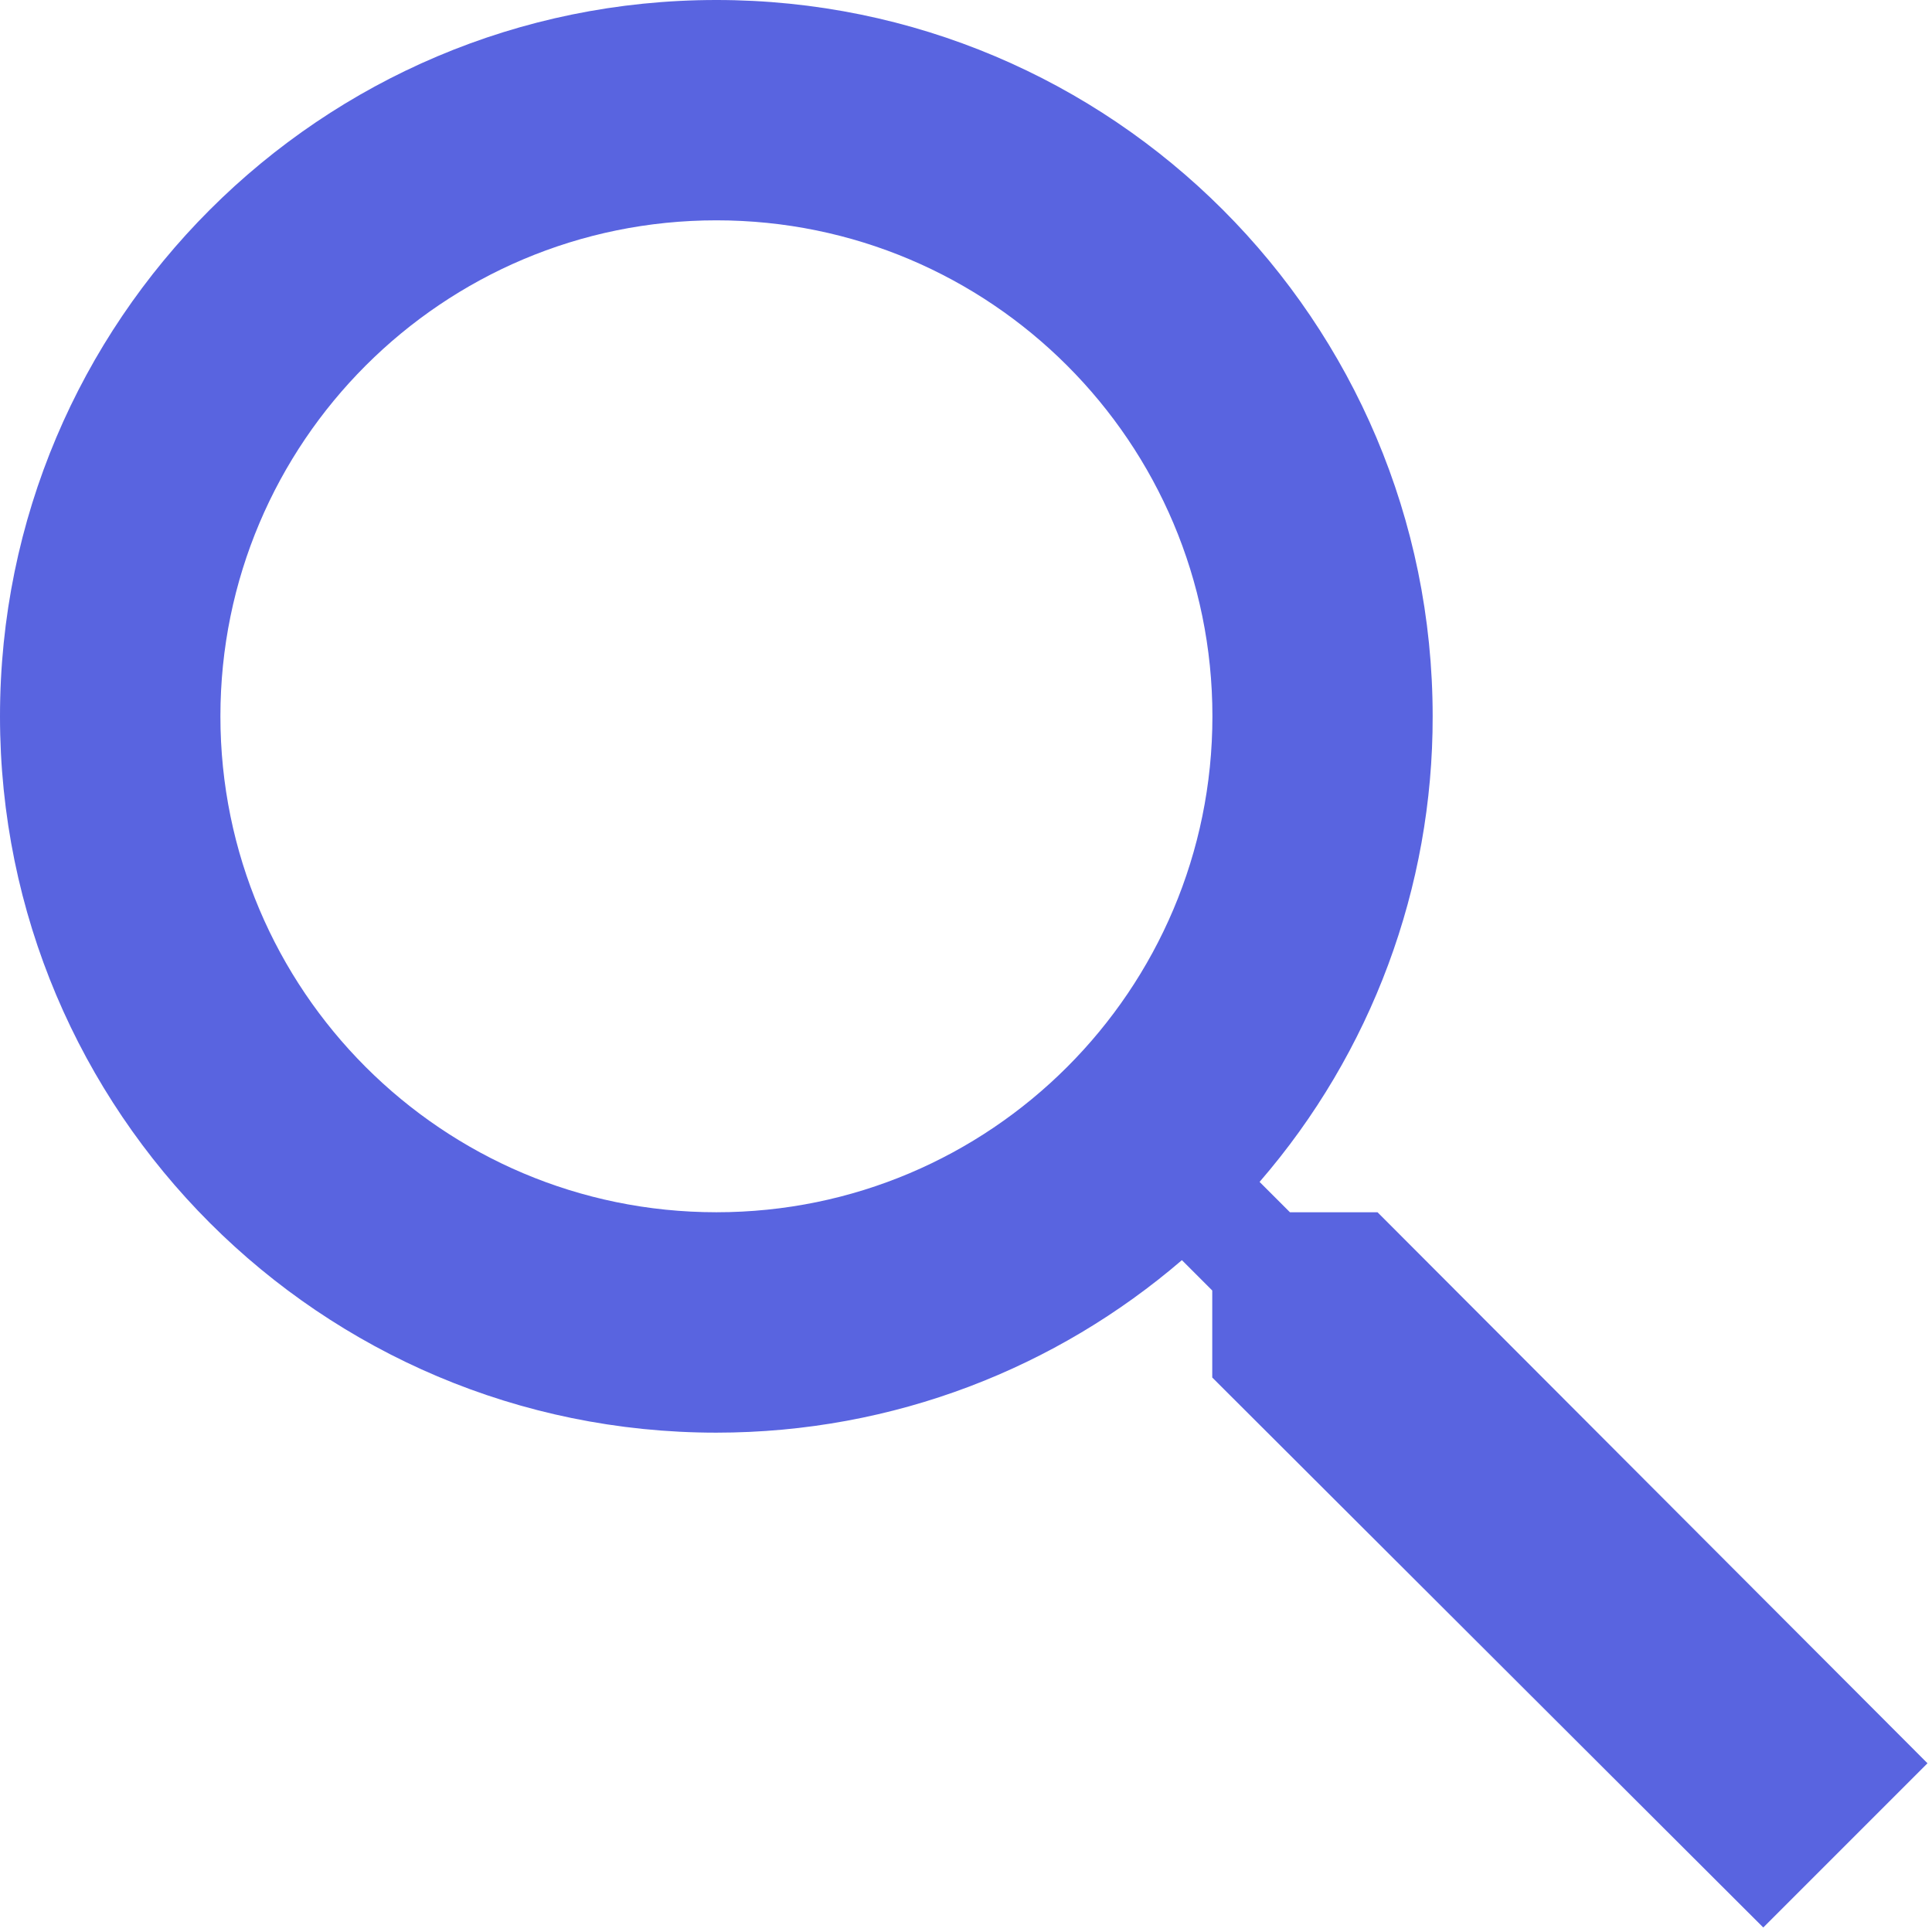
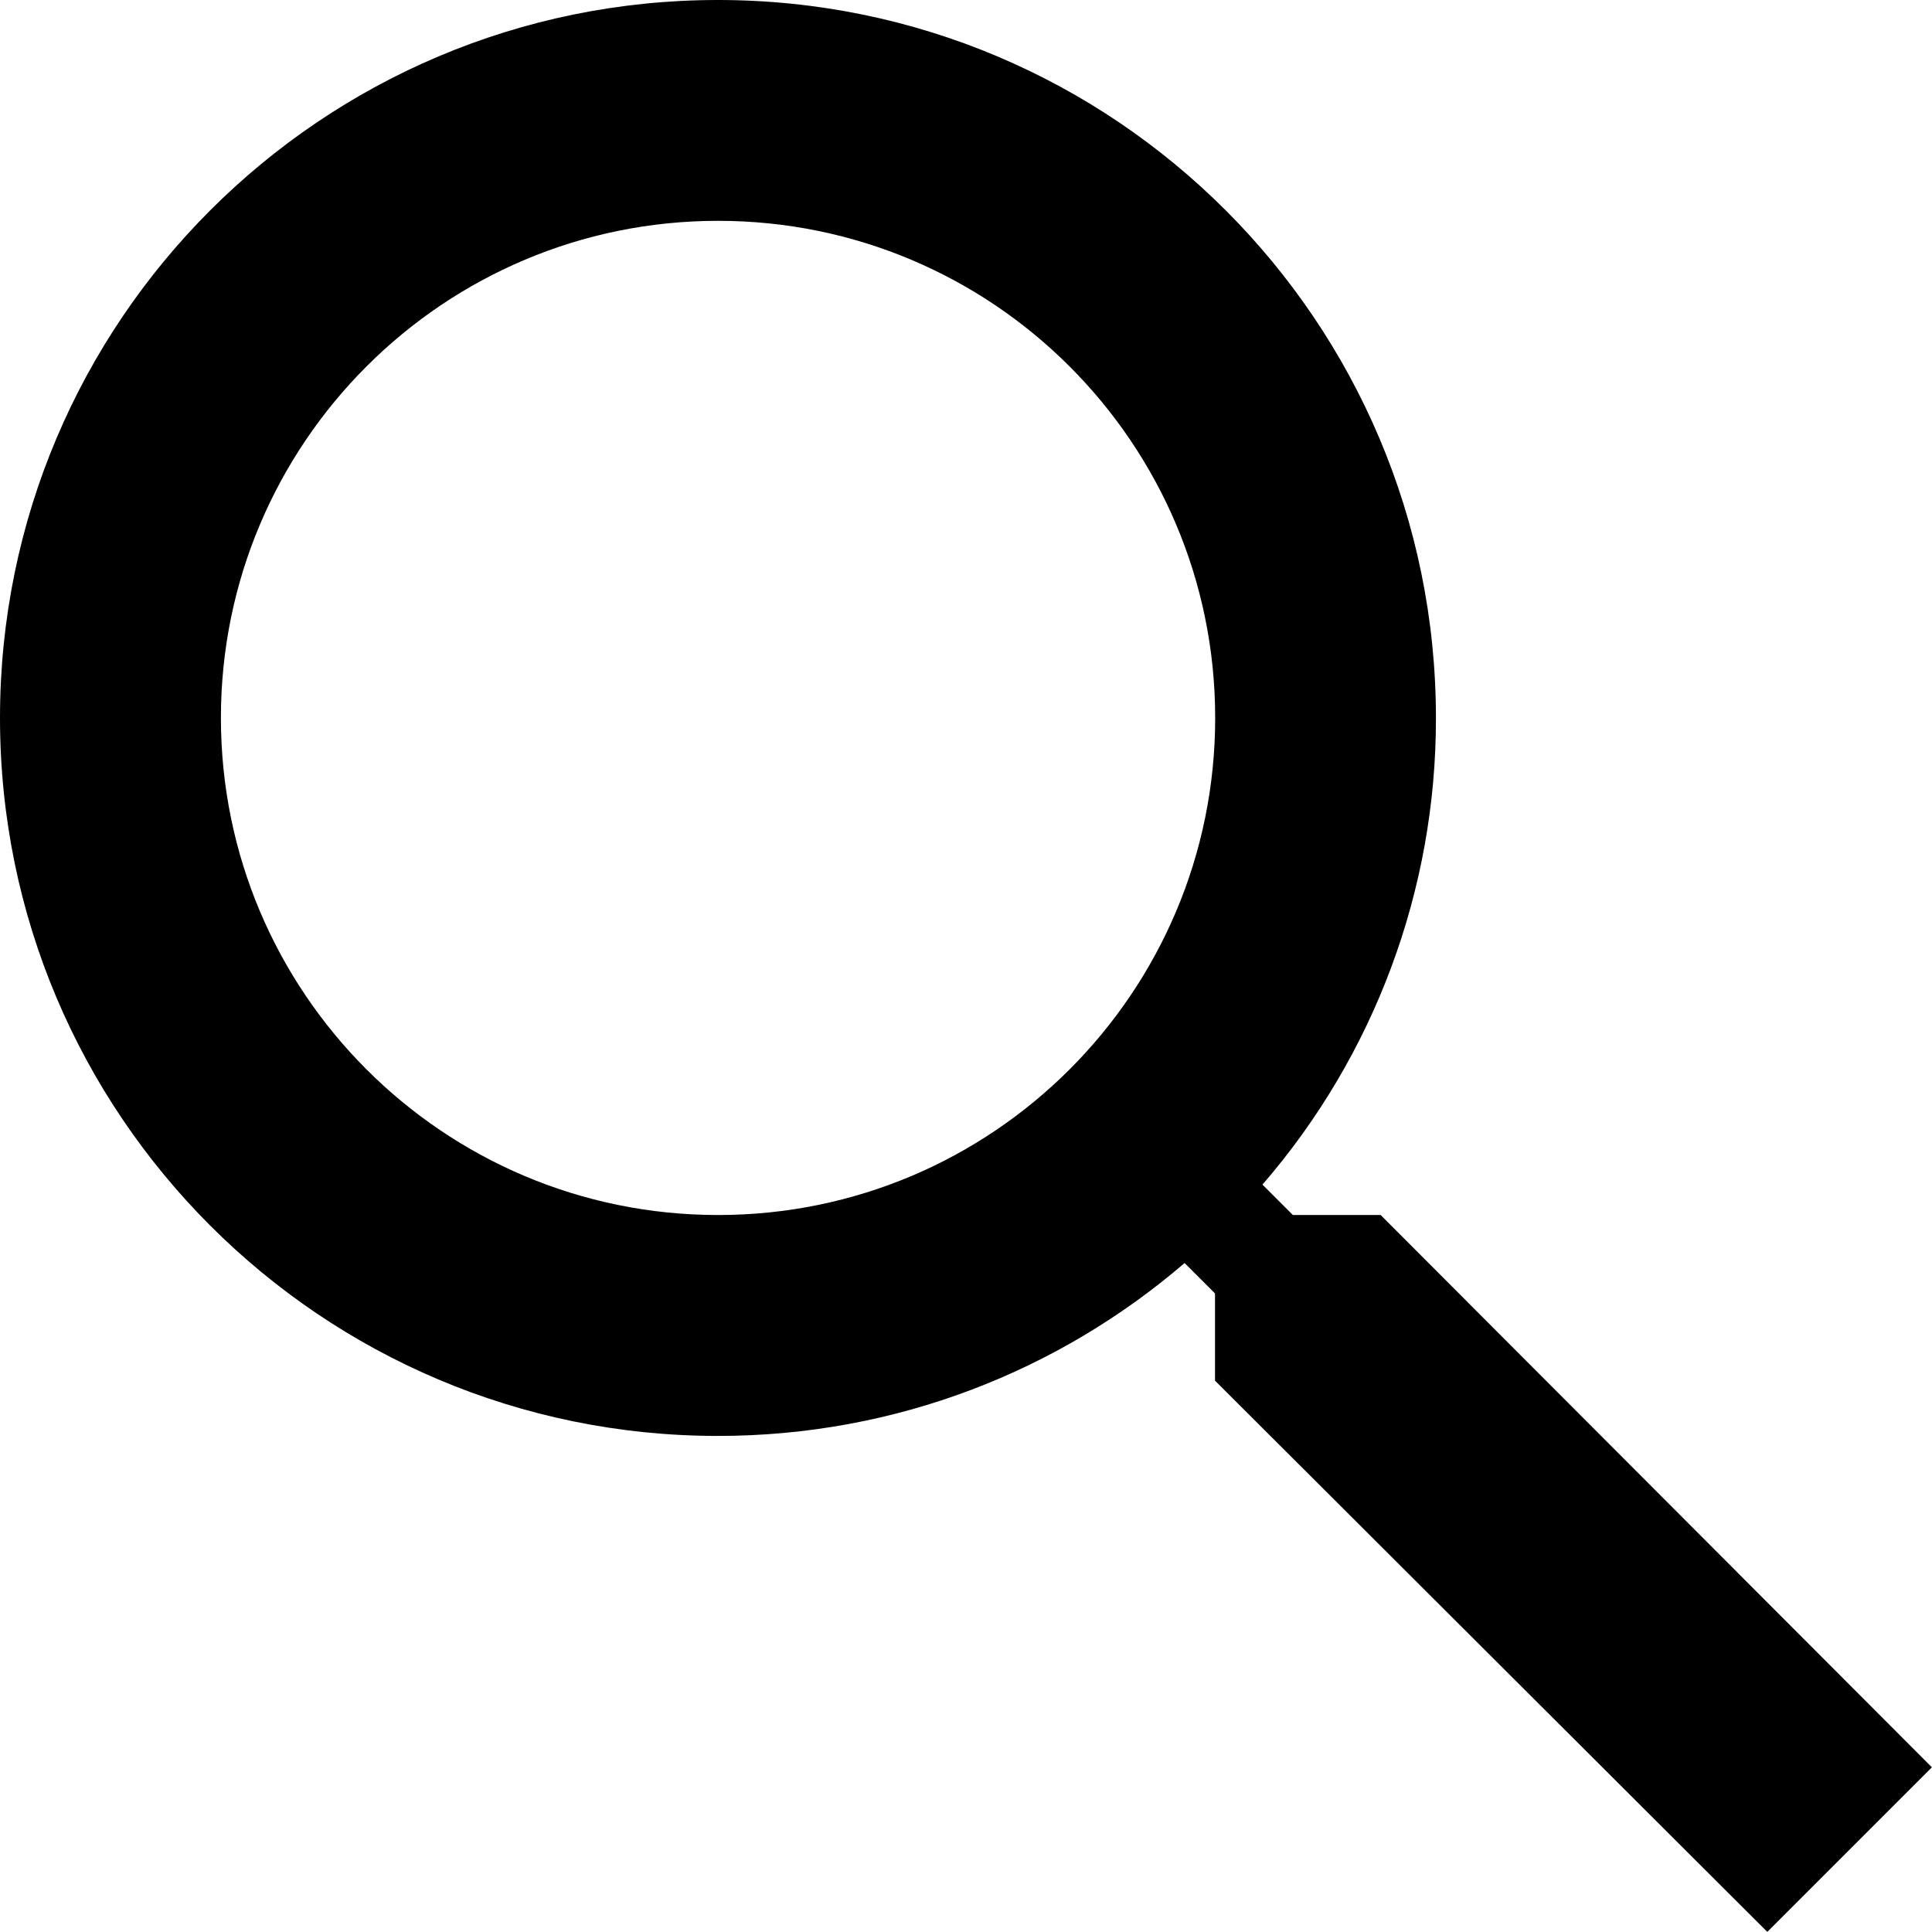
- <svg xmlns="http://www.w3.org/2000/svg" width="24" height="24">
-   <path d="M17.112 15.059h-1.088l-.377-.377a8.814 8.814 0 002.15-5.784A8.898 8.898 0 008.898 0 8.898 8.898 0 000 8.898a8.898 8.898 0 008.898 8.899c2.211 0 4.23-.808 5.784-2.143l.377.377v1.081l6.845 6.832 2.04-2.04-6.832-6.845zm-8.214 0A6.16 6.16 0 118.9 2.737a6.16 6.16 0 010 12.322z" fill="#5964E0" fill-rule="nonzero" />
+ <svg xmlns="http://www.w3.org/2000/svg" viewbox="0 0 24 24">
+   <path d="M17.112 15.059h-1.088l-.377-.377a8.814 8.814 0 002.15-5.784A8.898 8.898 0 008.898 0 8.898 8.898 0 000 8.898a8.898 8.898 0 008.898 8.899c2.211 0 4.23-.808 5.784-2.143l.377.377v1.081l6.845 6.832 2.04-2.04-6.832-6.845zm-8.214 0A6.16 6.16 0 118.9 2.737a6.16 6.16 0 010 12.322z" fill-rule="nonzero" />
</svg>
